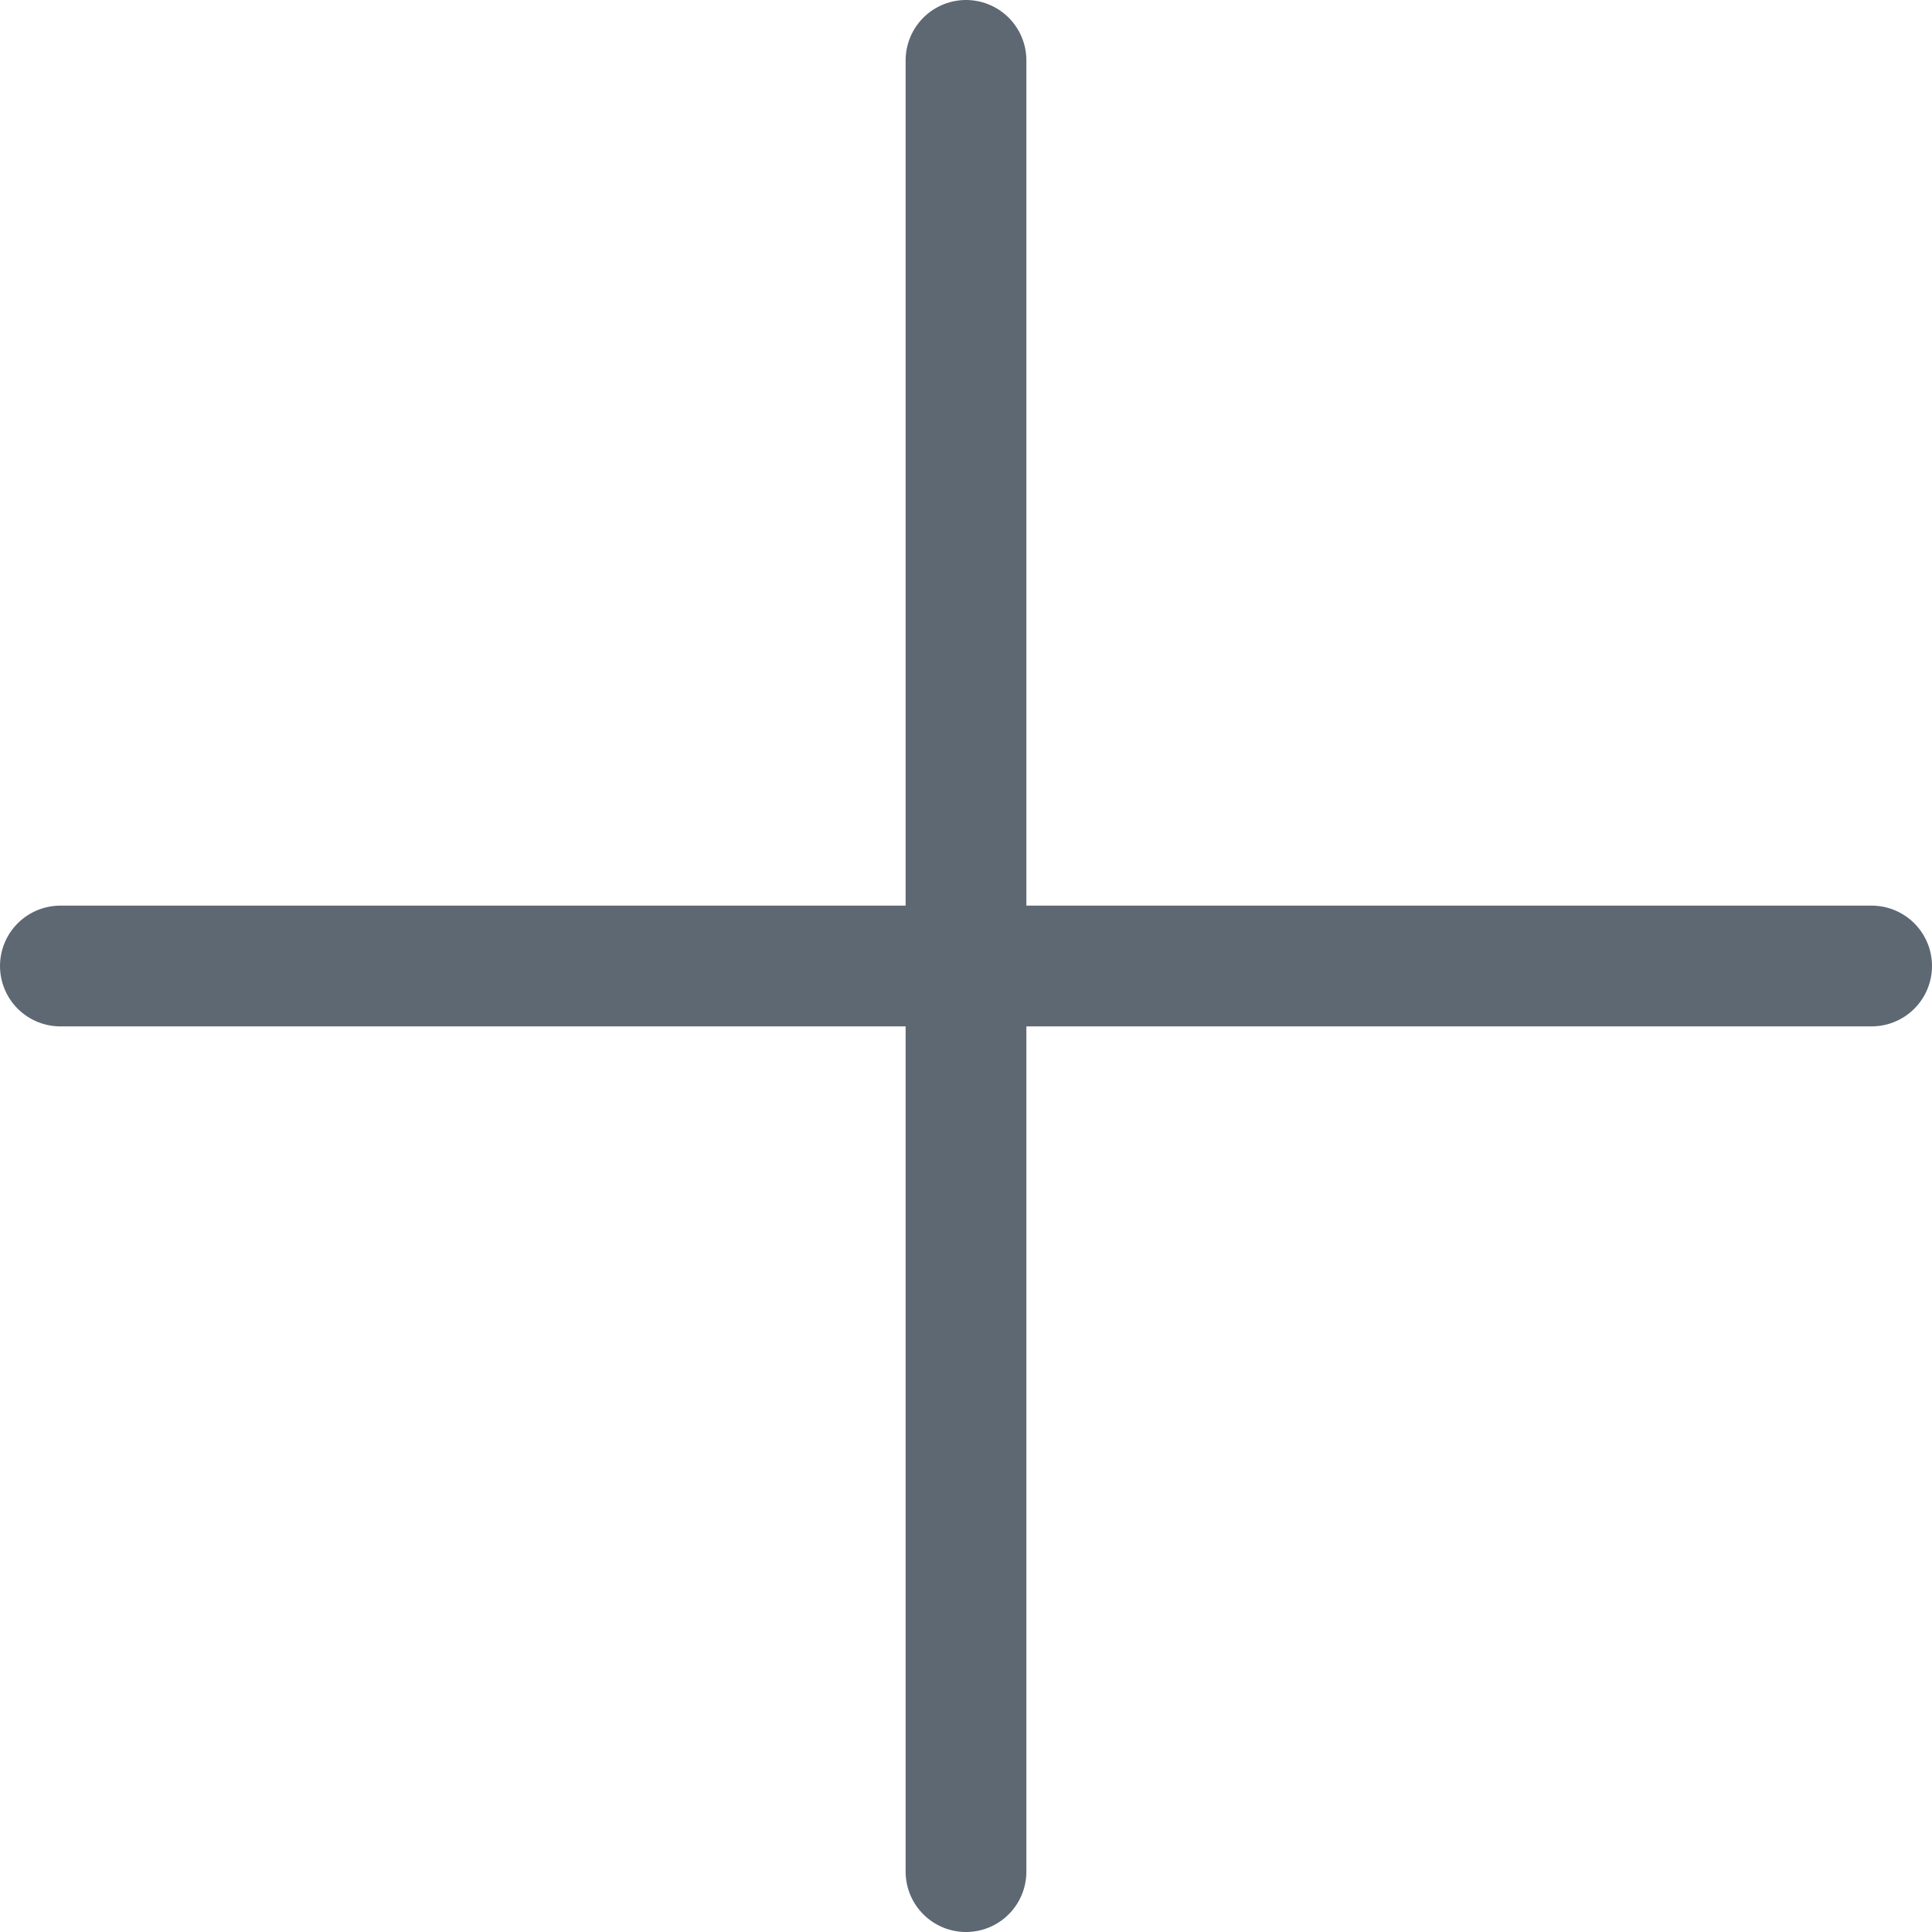
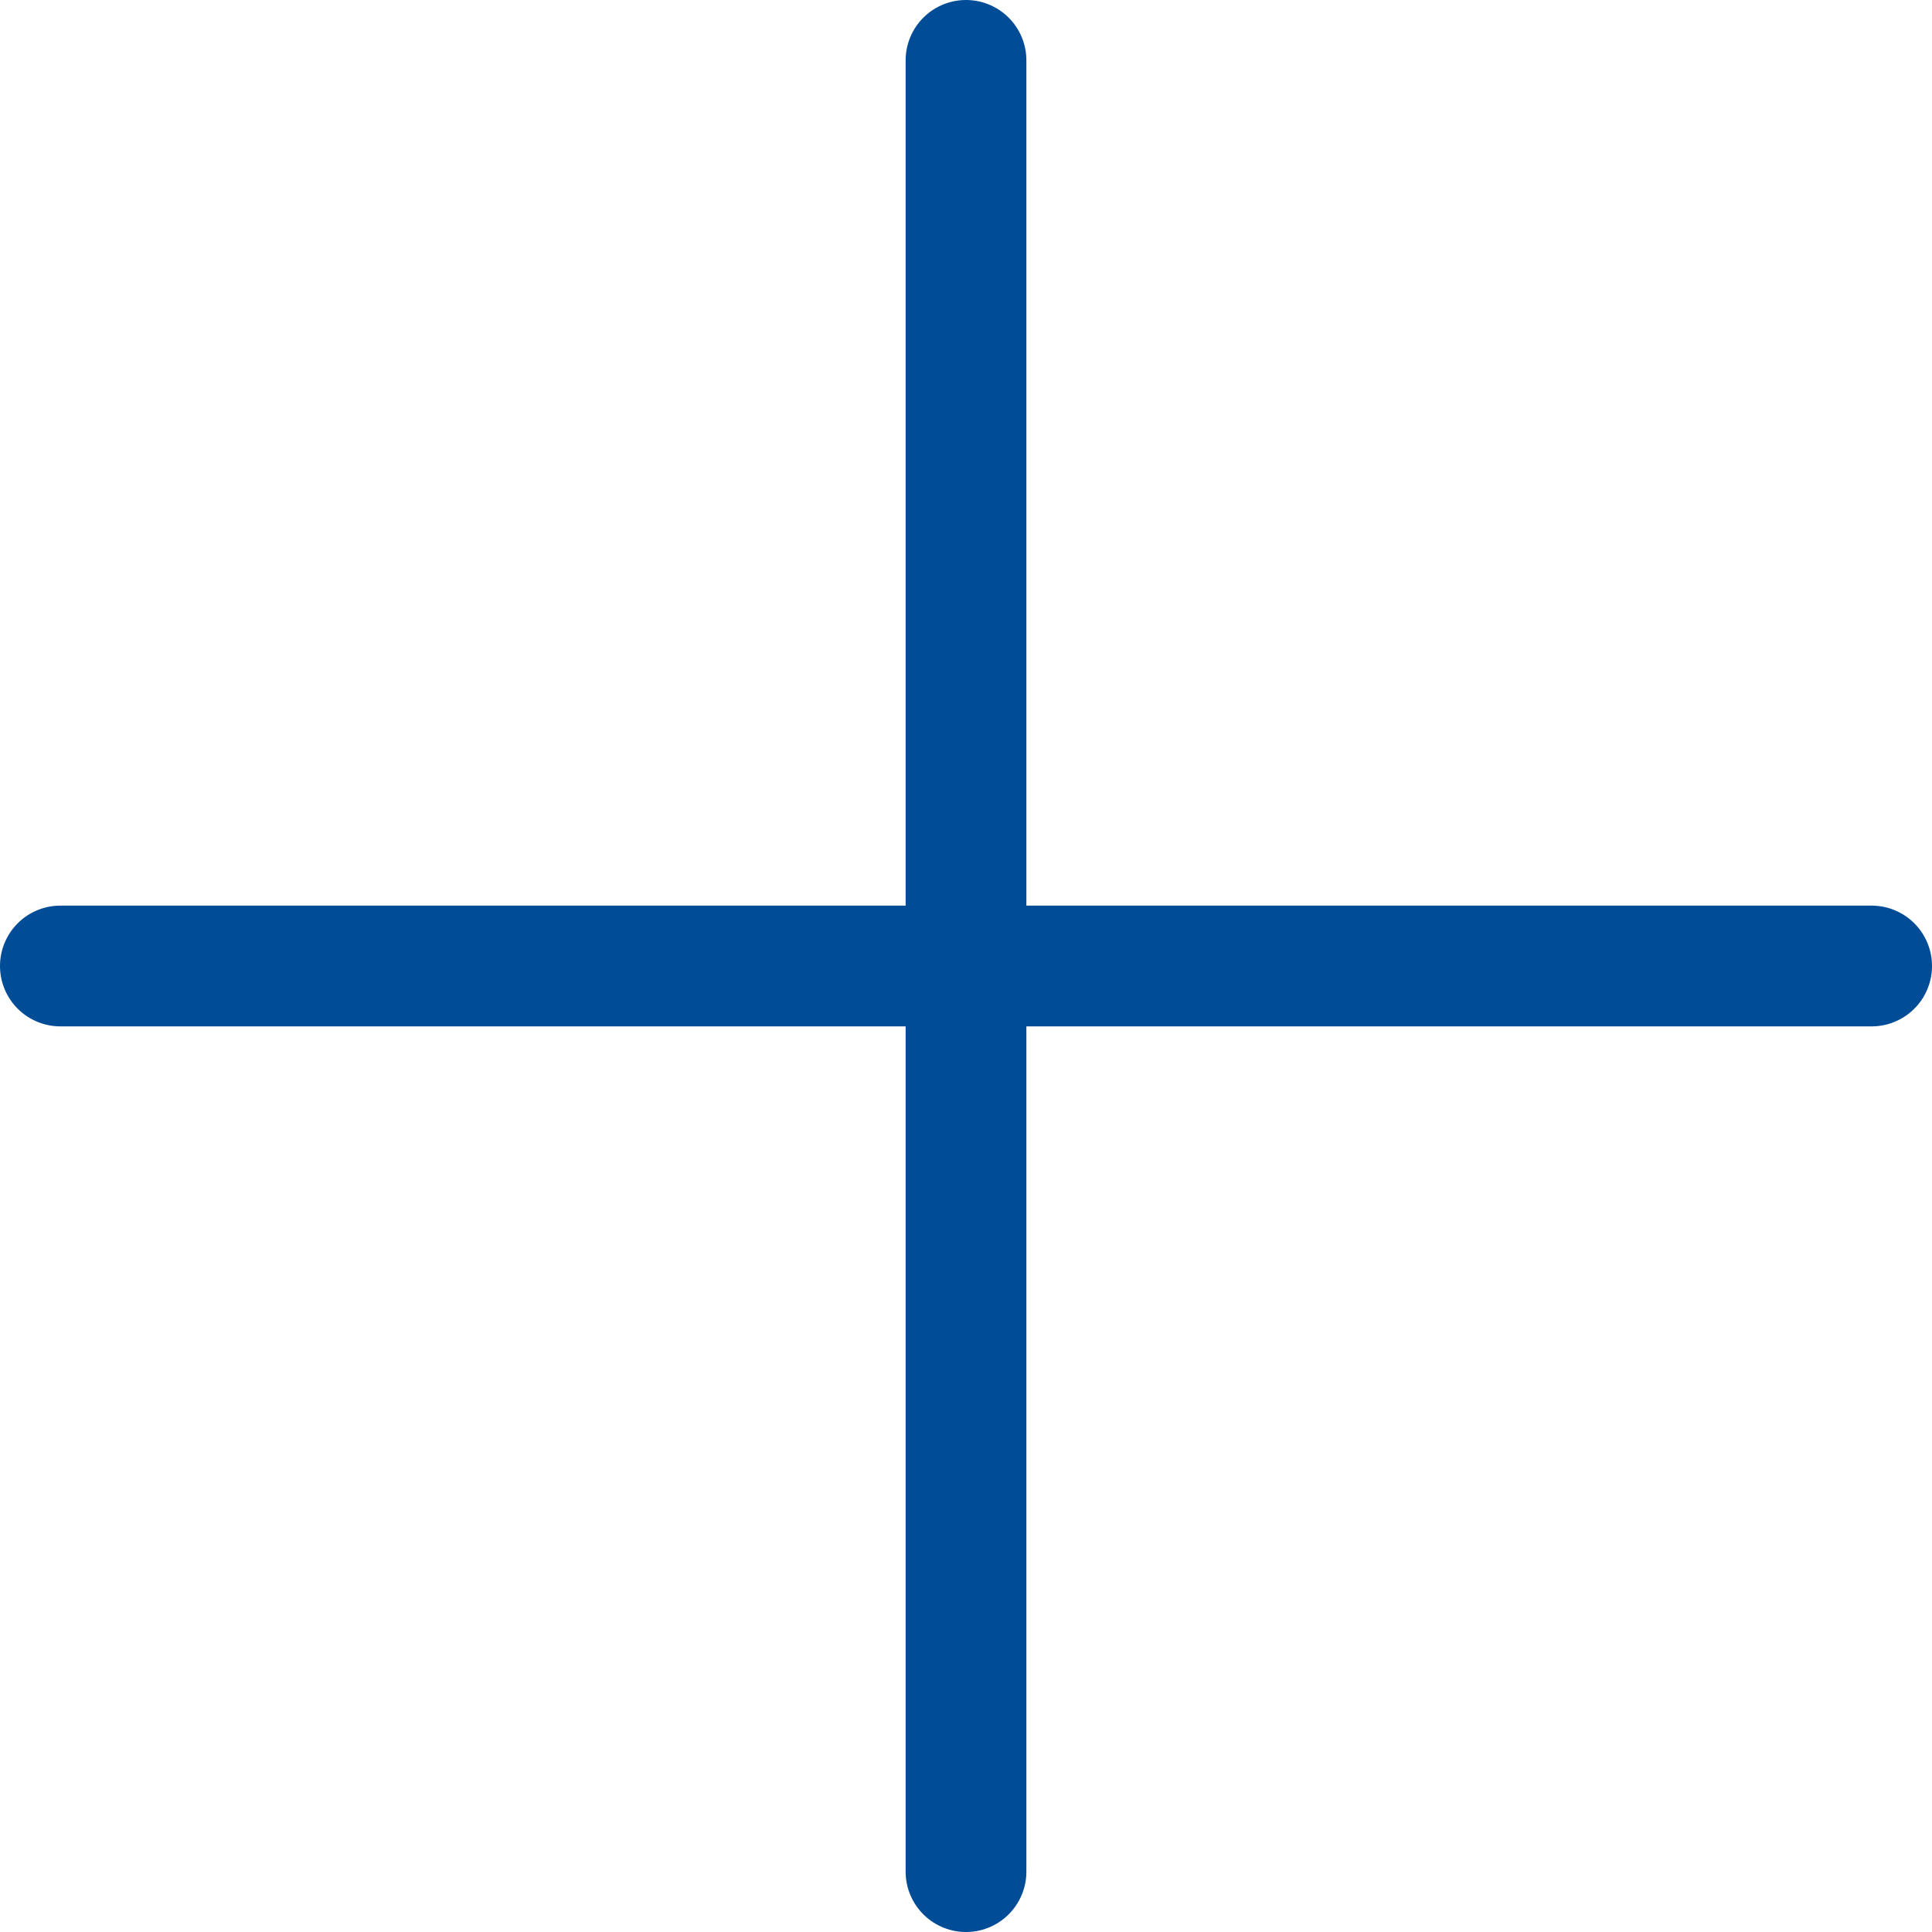
<svg xmlns="http://www.w3.org/2000/svg" width="24" height="24" viewBox="0 0 24 24" fill="none">
-   <path d="M0.75 12H23.25M12 0.75V23.25" stroke="#5E6873" stroke-width="1.5" stroke-linecap="round" stroke-linejoin="round" />
+   <path d="M0.75 12H23.25M12 0.75V23.25" stroke="#004C97" stroke-width="1.5" stroke-linecap="round" stroke-linejoin="round" />
</svg>
